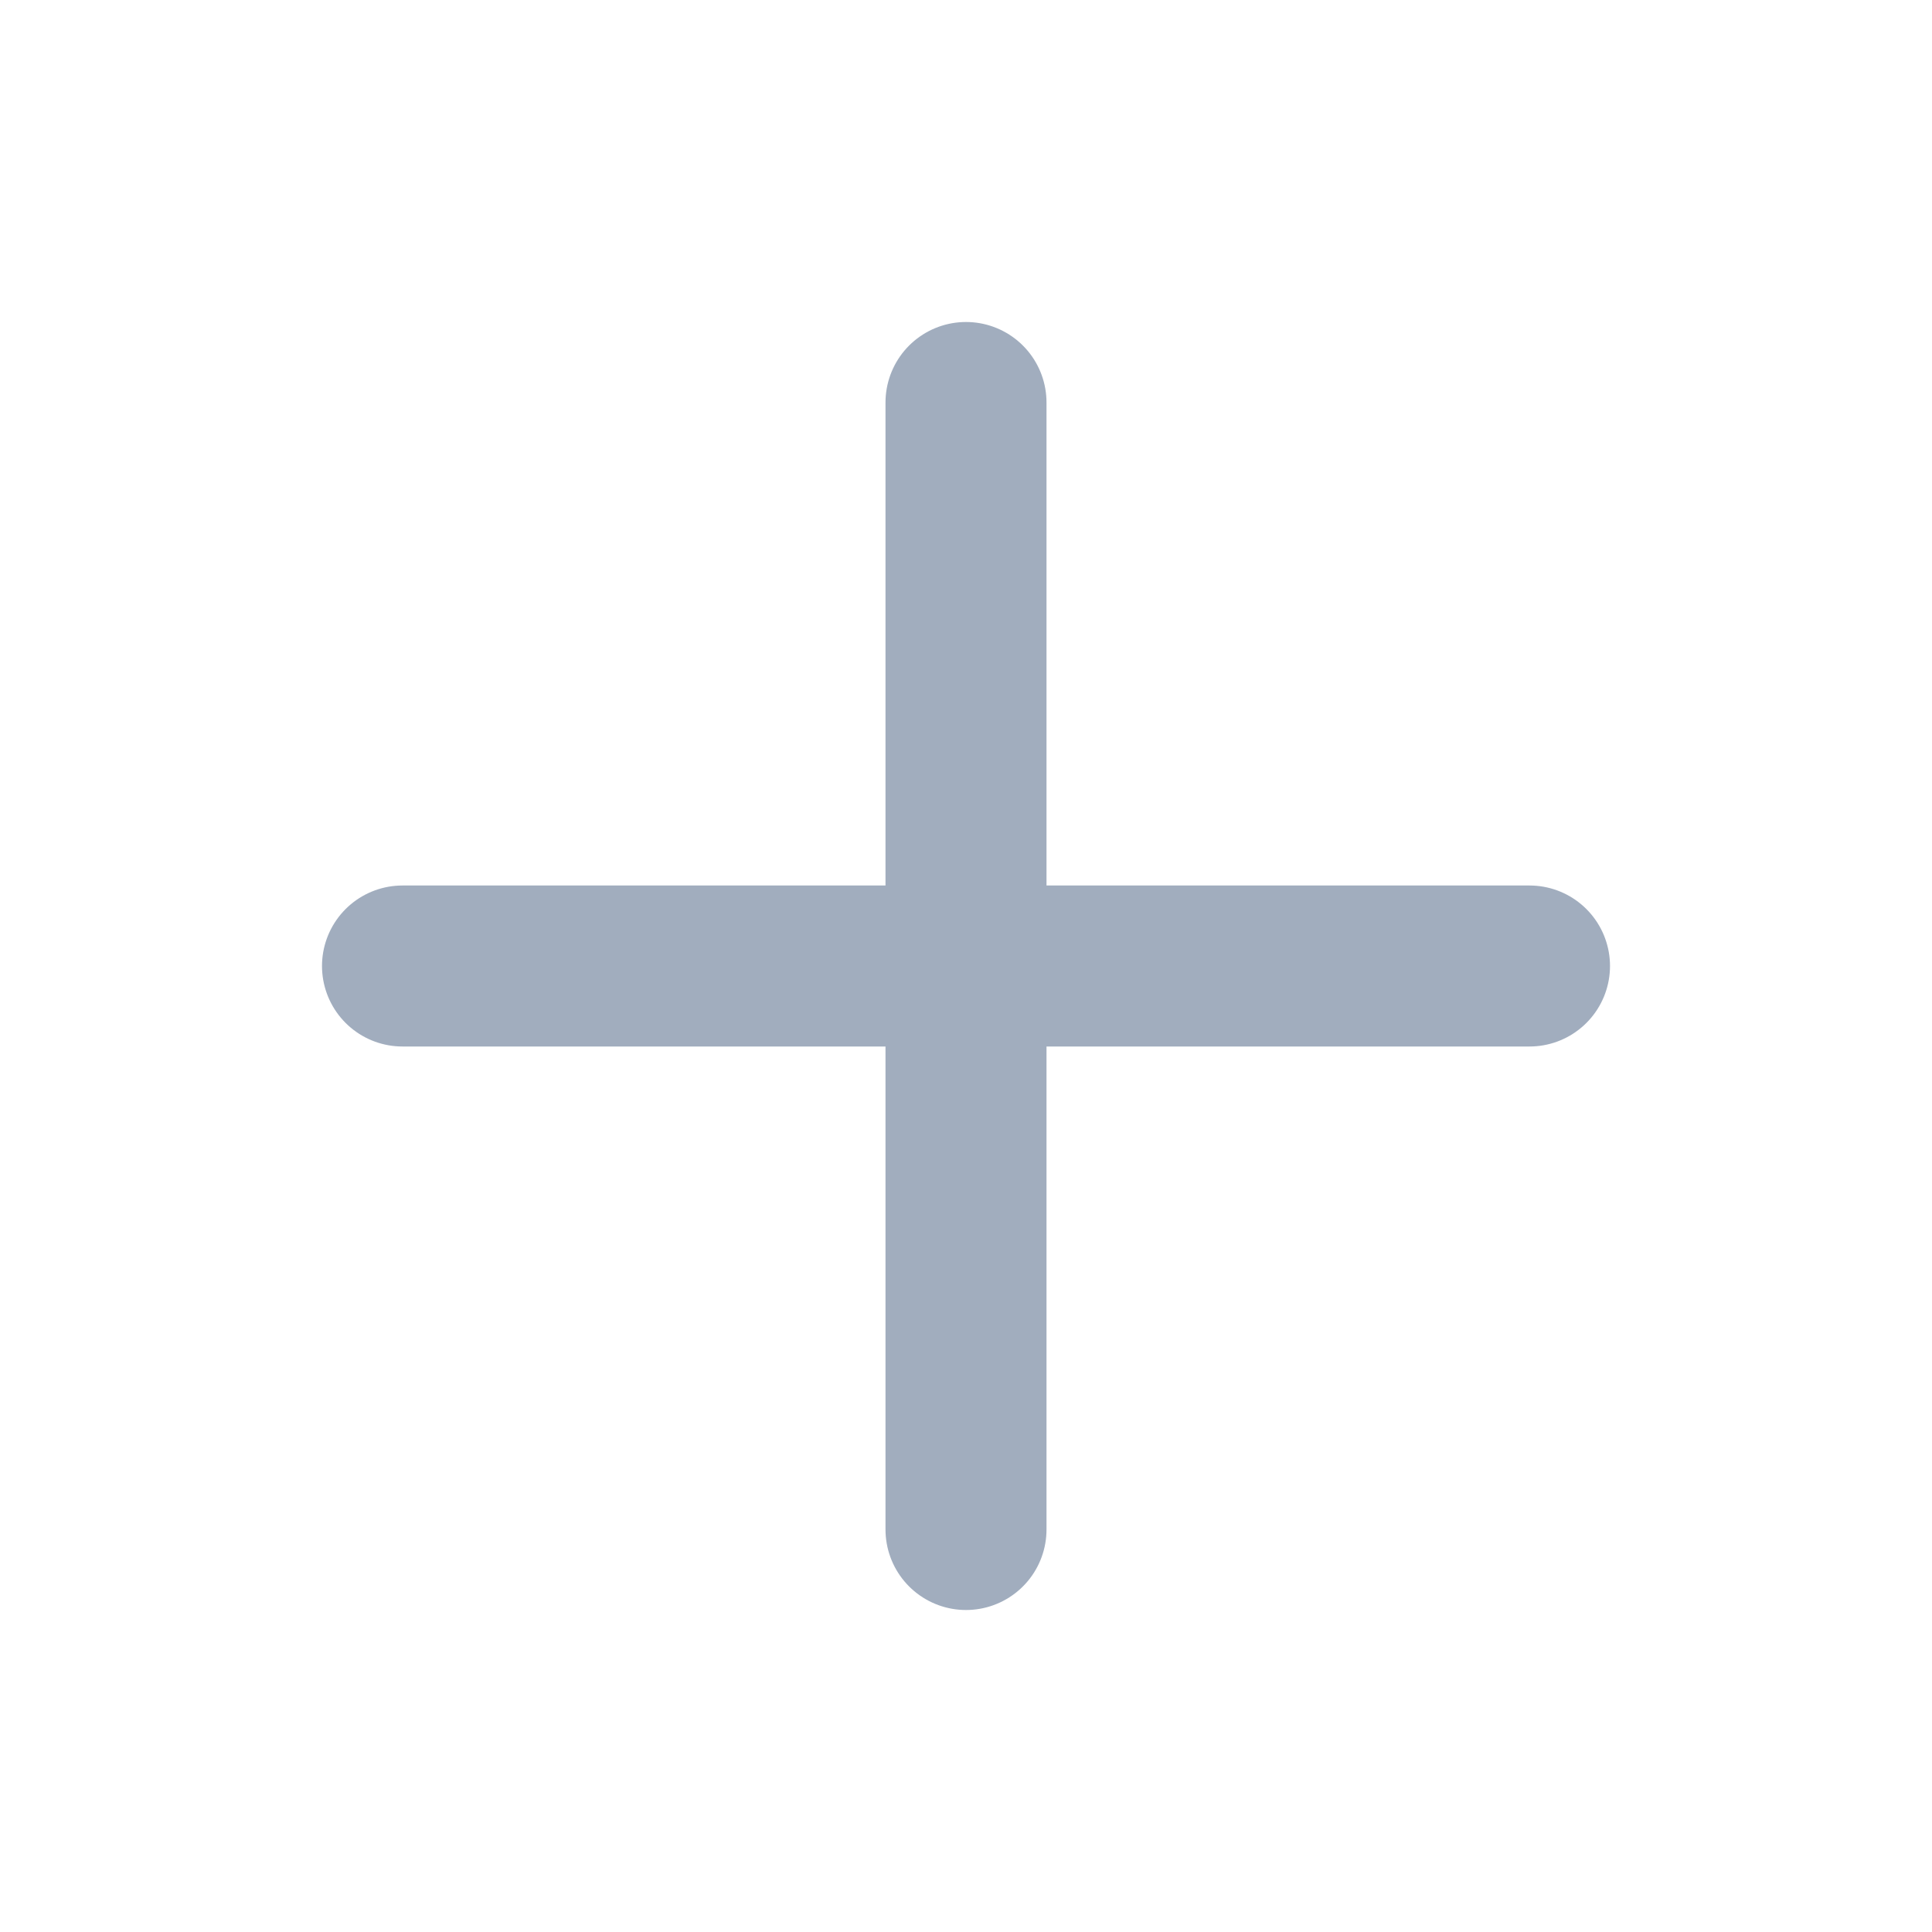
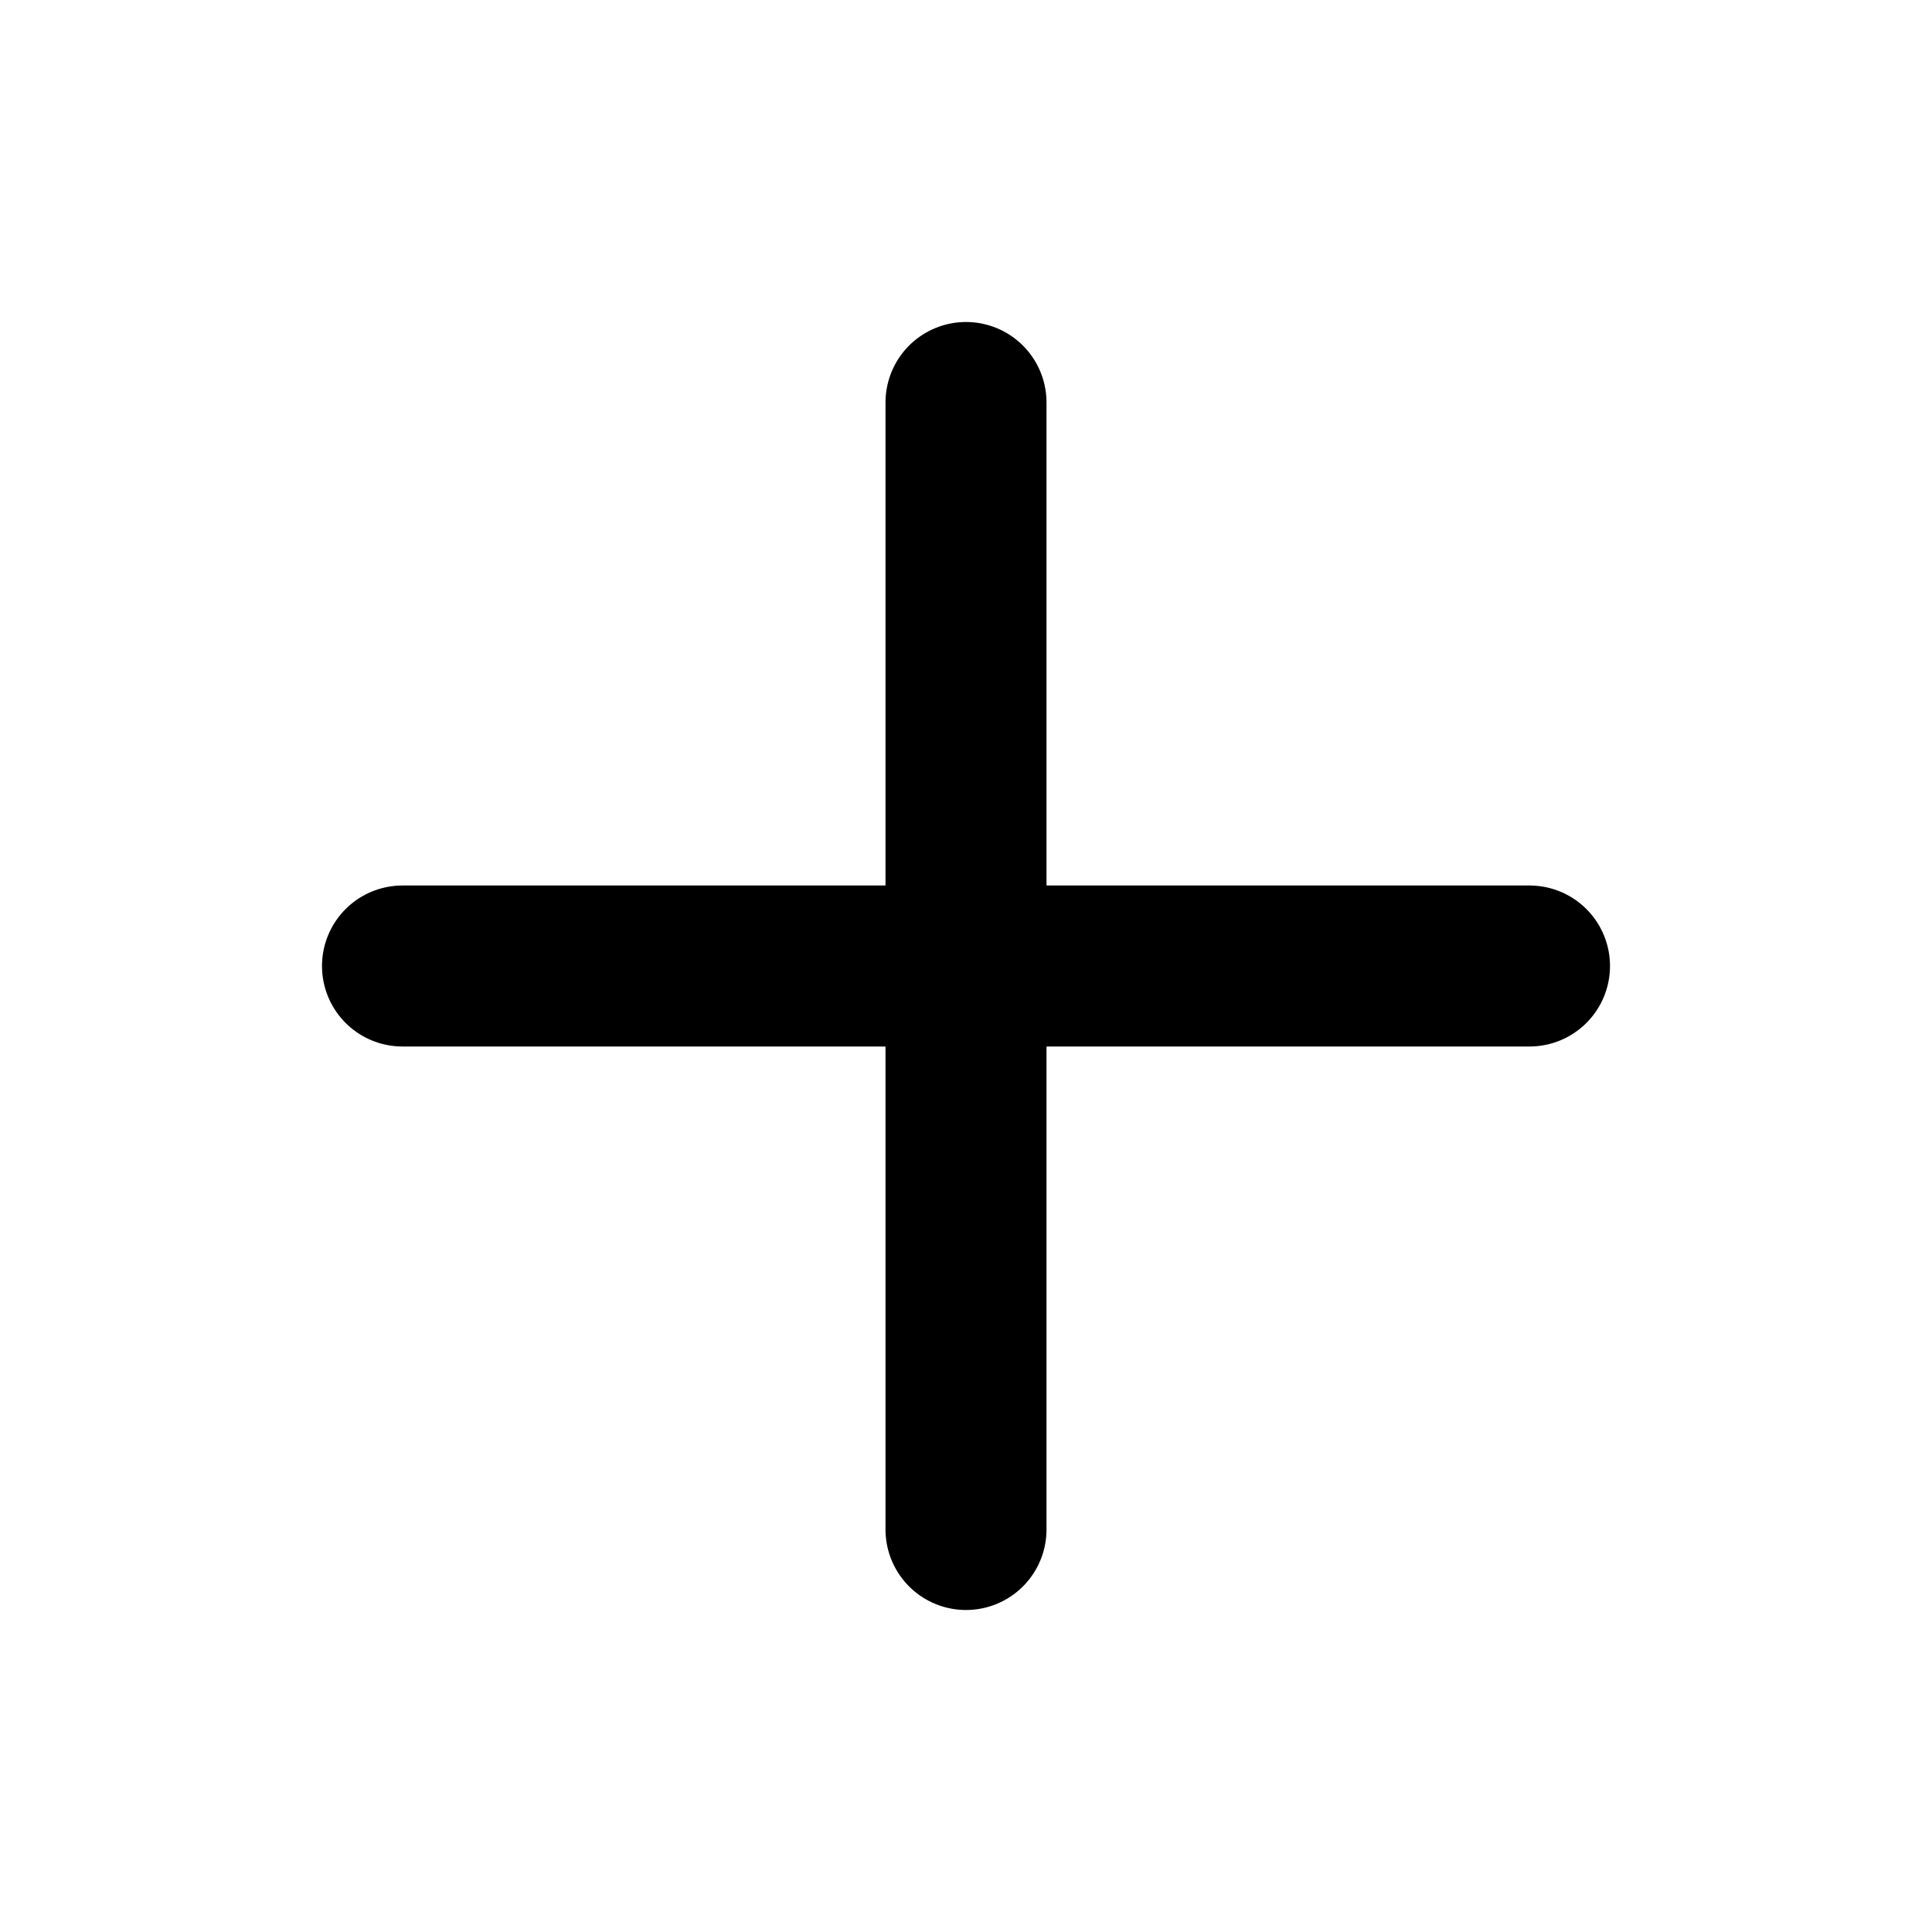
- <svg xmlns="http://www.w3.org/2000/svg" width="24" height="24" viewBox="0 0 24 24" fill="none" stroke="#A1ADBE" stroke-width="2" stroke-linecap="round" stroke-linejoin="round">
+ <svg xmlns="http://www.w3.org/2000/svg" width="24" height="24" viewBox="0 0 24 24" fill="none" stroke="currentColor" stroke-width="2" stroke-linecap="round" stroke-linejoin="round">
  <line x1="12" y1="5" x2="12" y2="19" />
  <line x1="5" y1="12" x2="19" y2="12" />
</svg>
